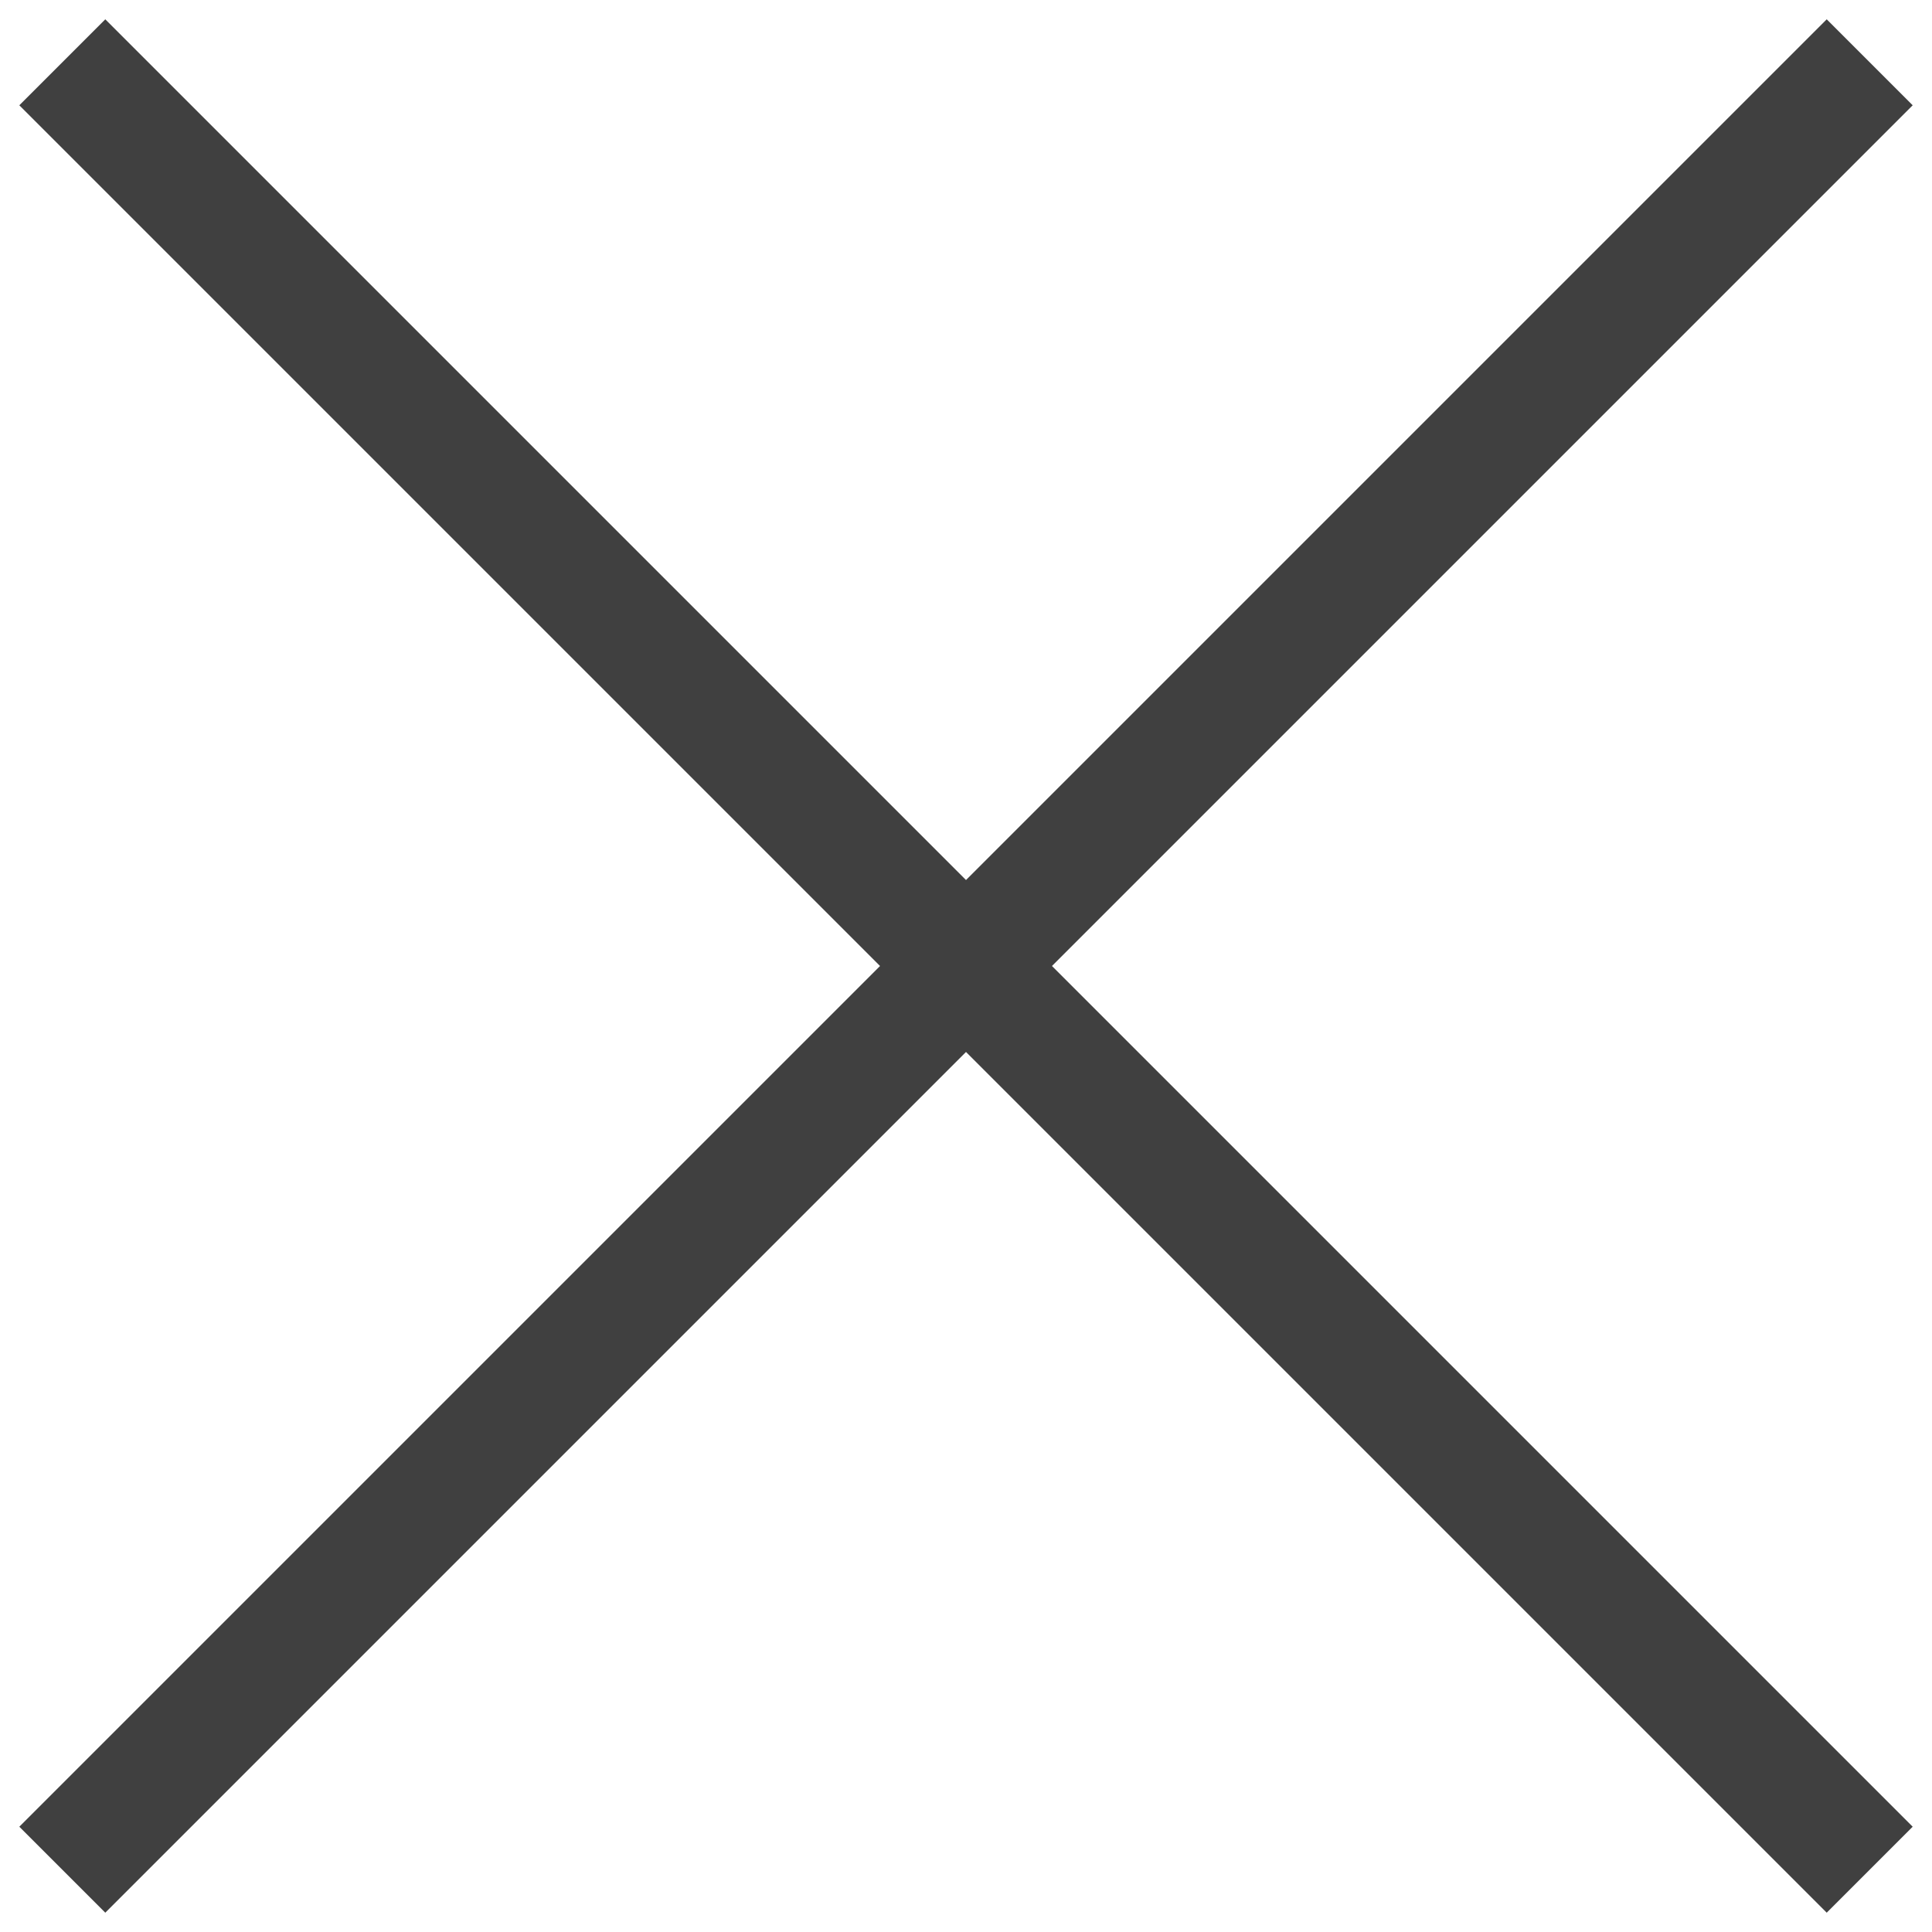
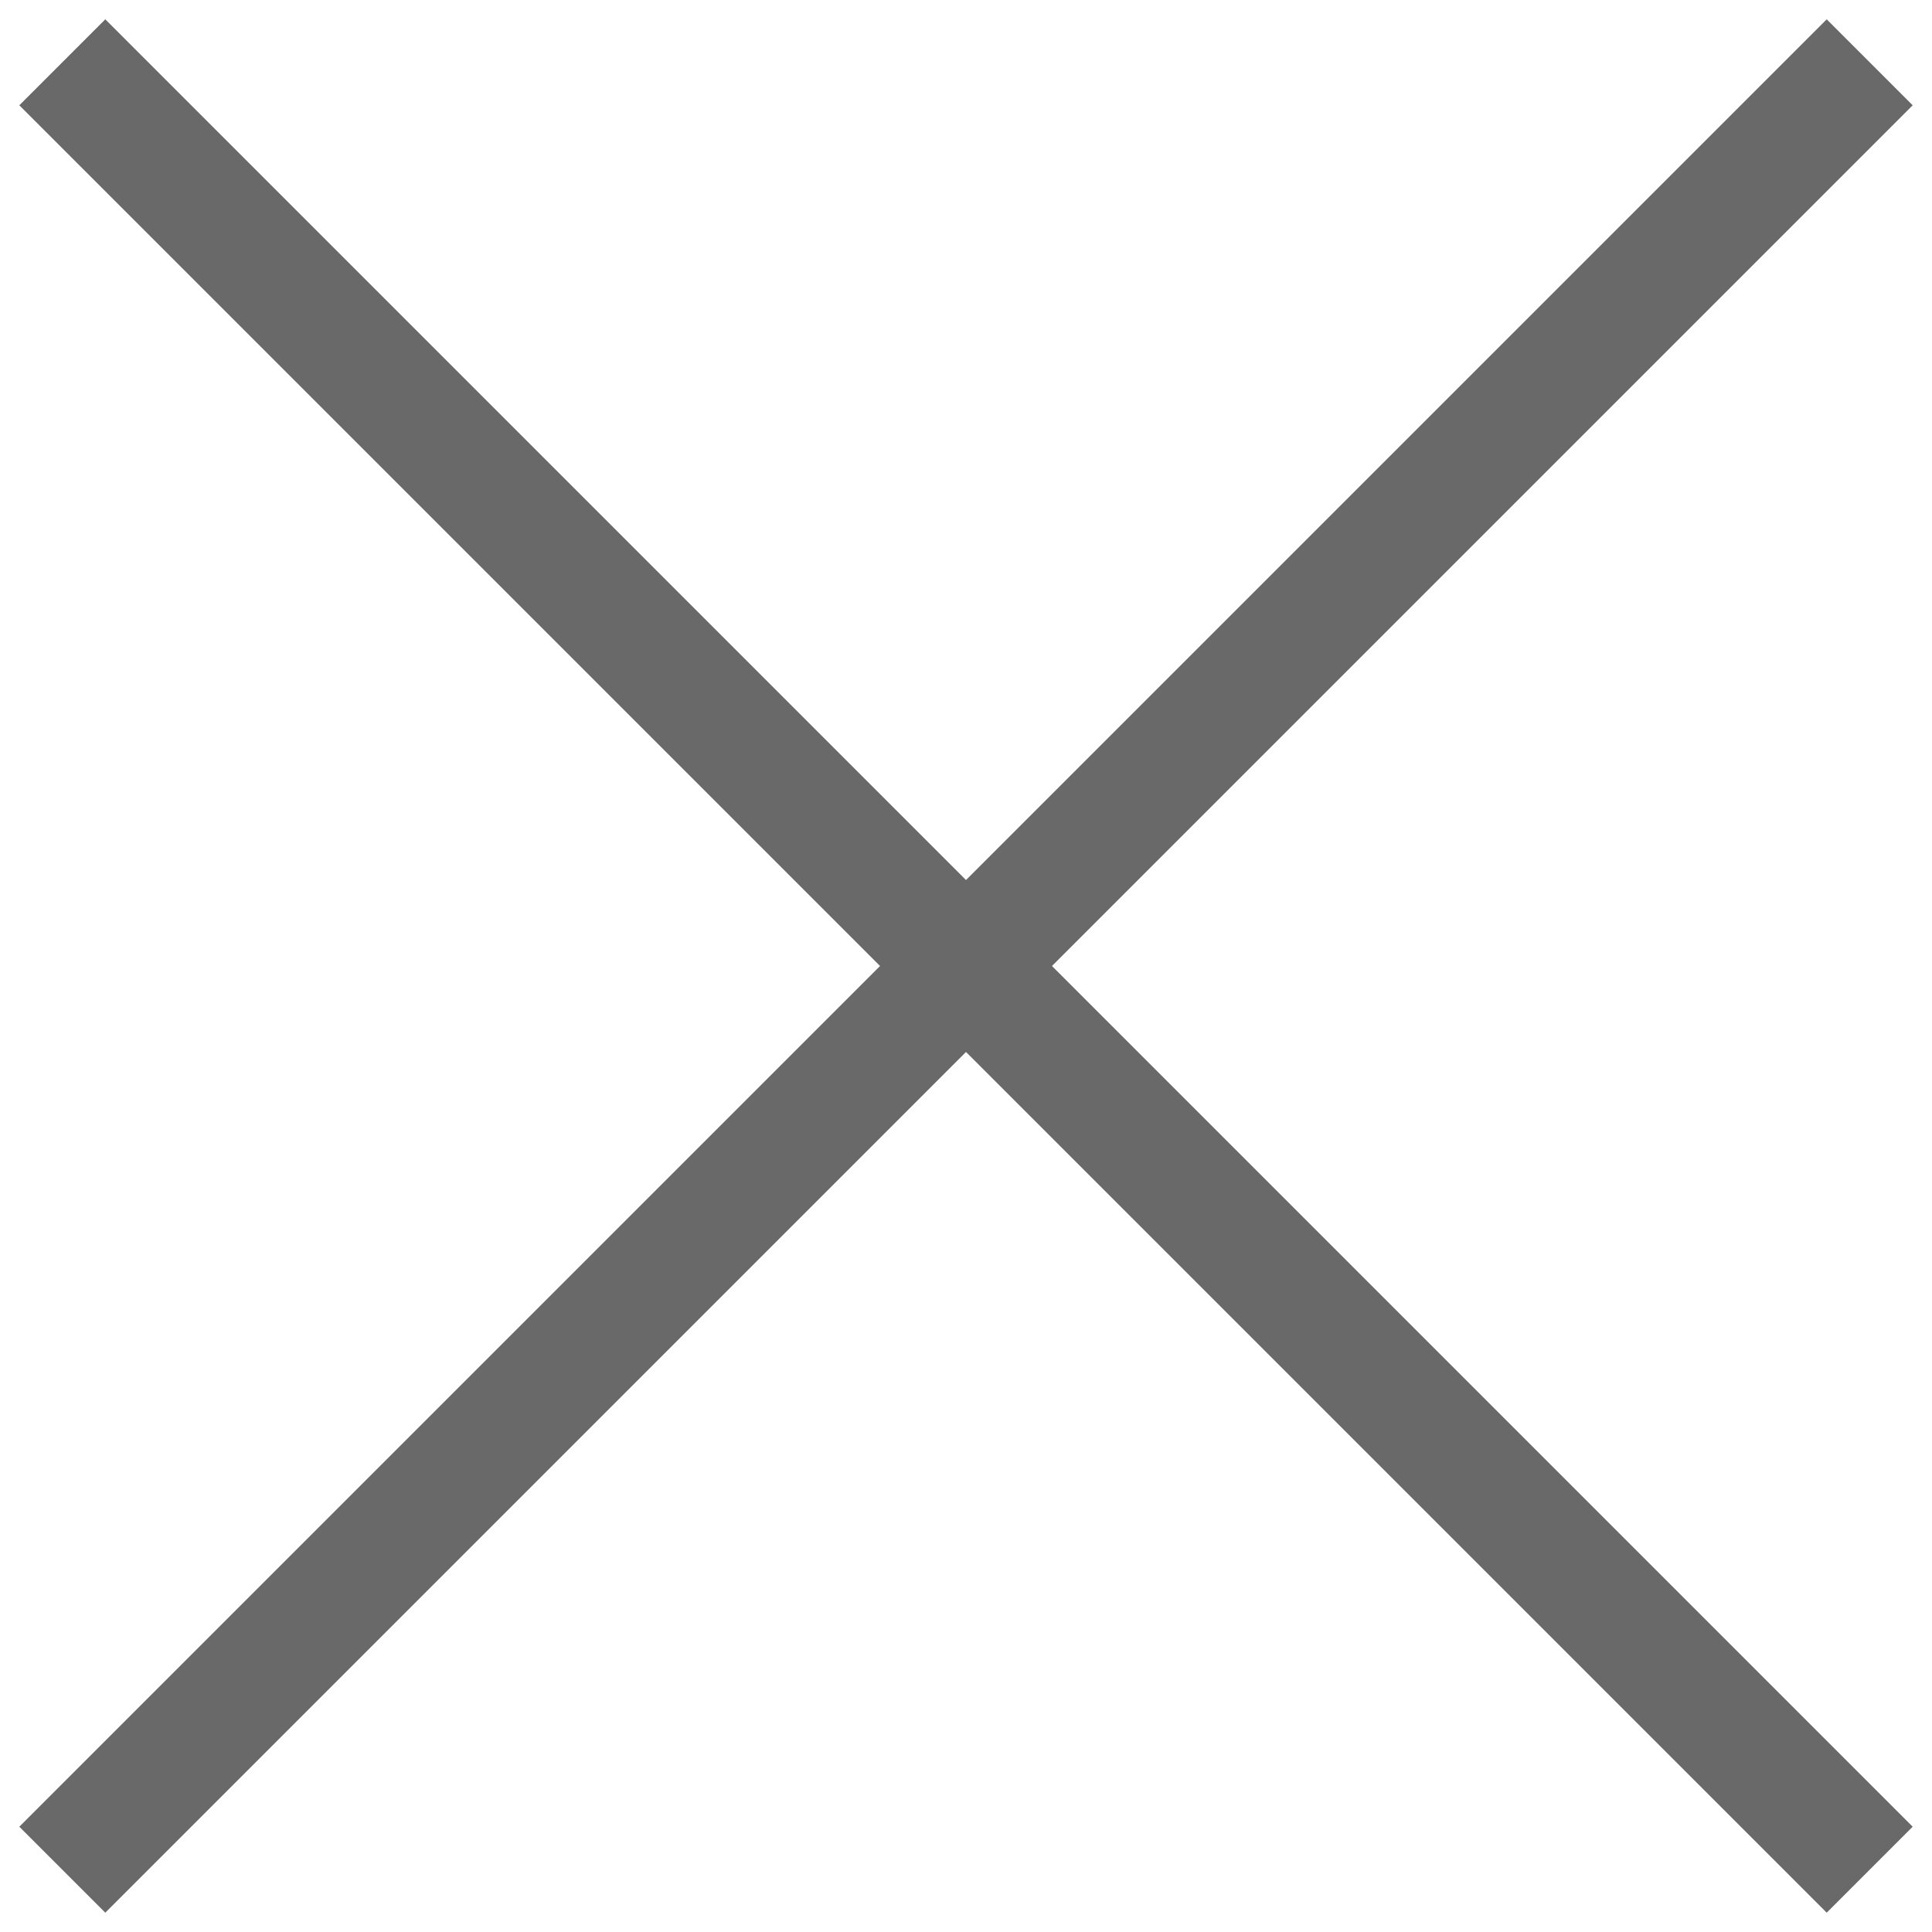
<svg xmlns="http://www.w3.org/2000/svg" version="1.1" x="0px" y="0px" viewBox="0 0 1000 1000" enable-background="new 0 0 1000 1000" xml:space="preserve">
  <g>
-     <path d="M455.5,500L10,54.5L54.5,10L500,455.5L945.5,10L990,54.5L544.5,500L990,945.5L945.5,990L500,544.5L54.5,990L10,945.5L455.5,500L455.5,500z" fill="#404040" />
+     <path d="M455.5,500L10,54.5L54.5,10L500,455.5L945.5,10L990,54.5L544.5,500L990,945.5L945.5,990L500,544.5L54.5,990L10,945.5L455.5,500L455.5,500z" fill="#696969" />
  </g>
</svg>
